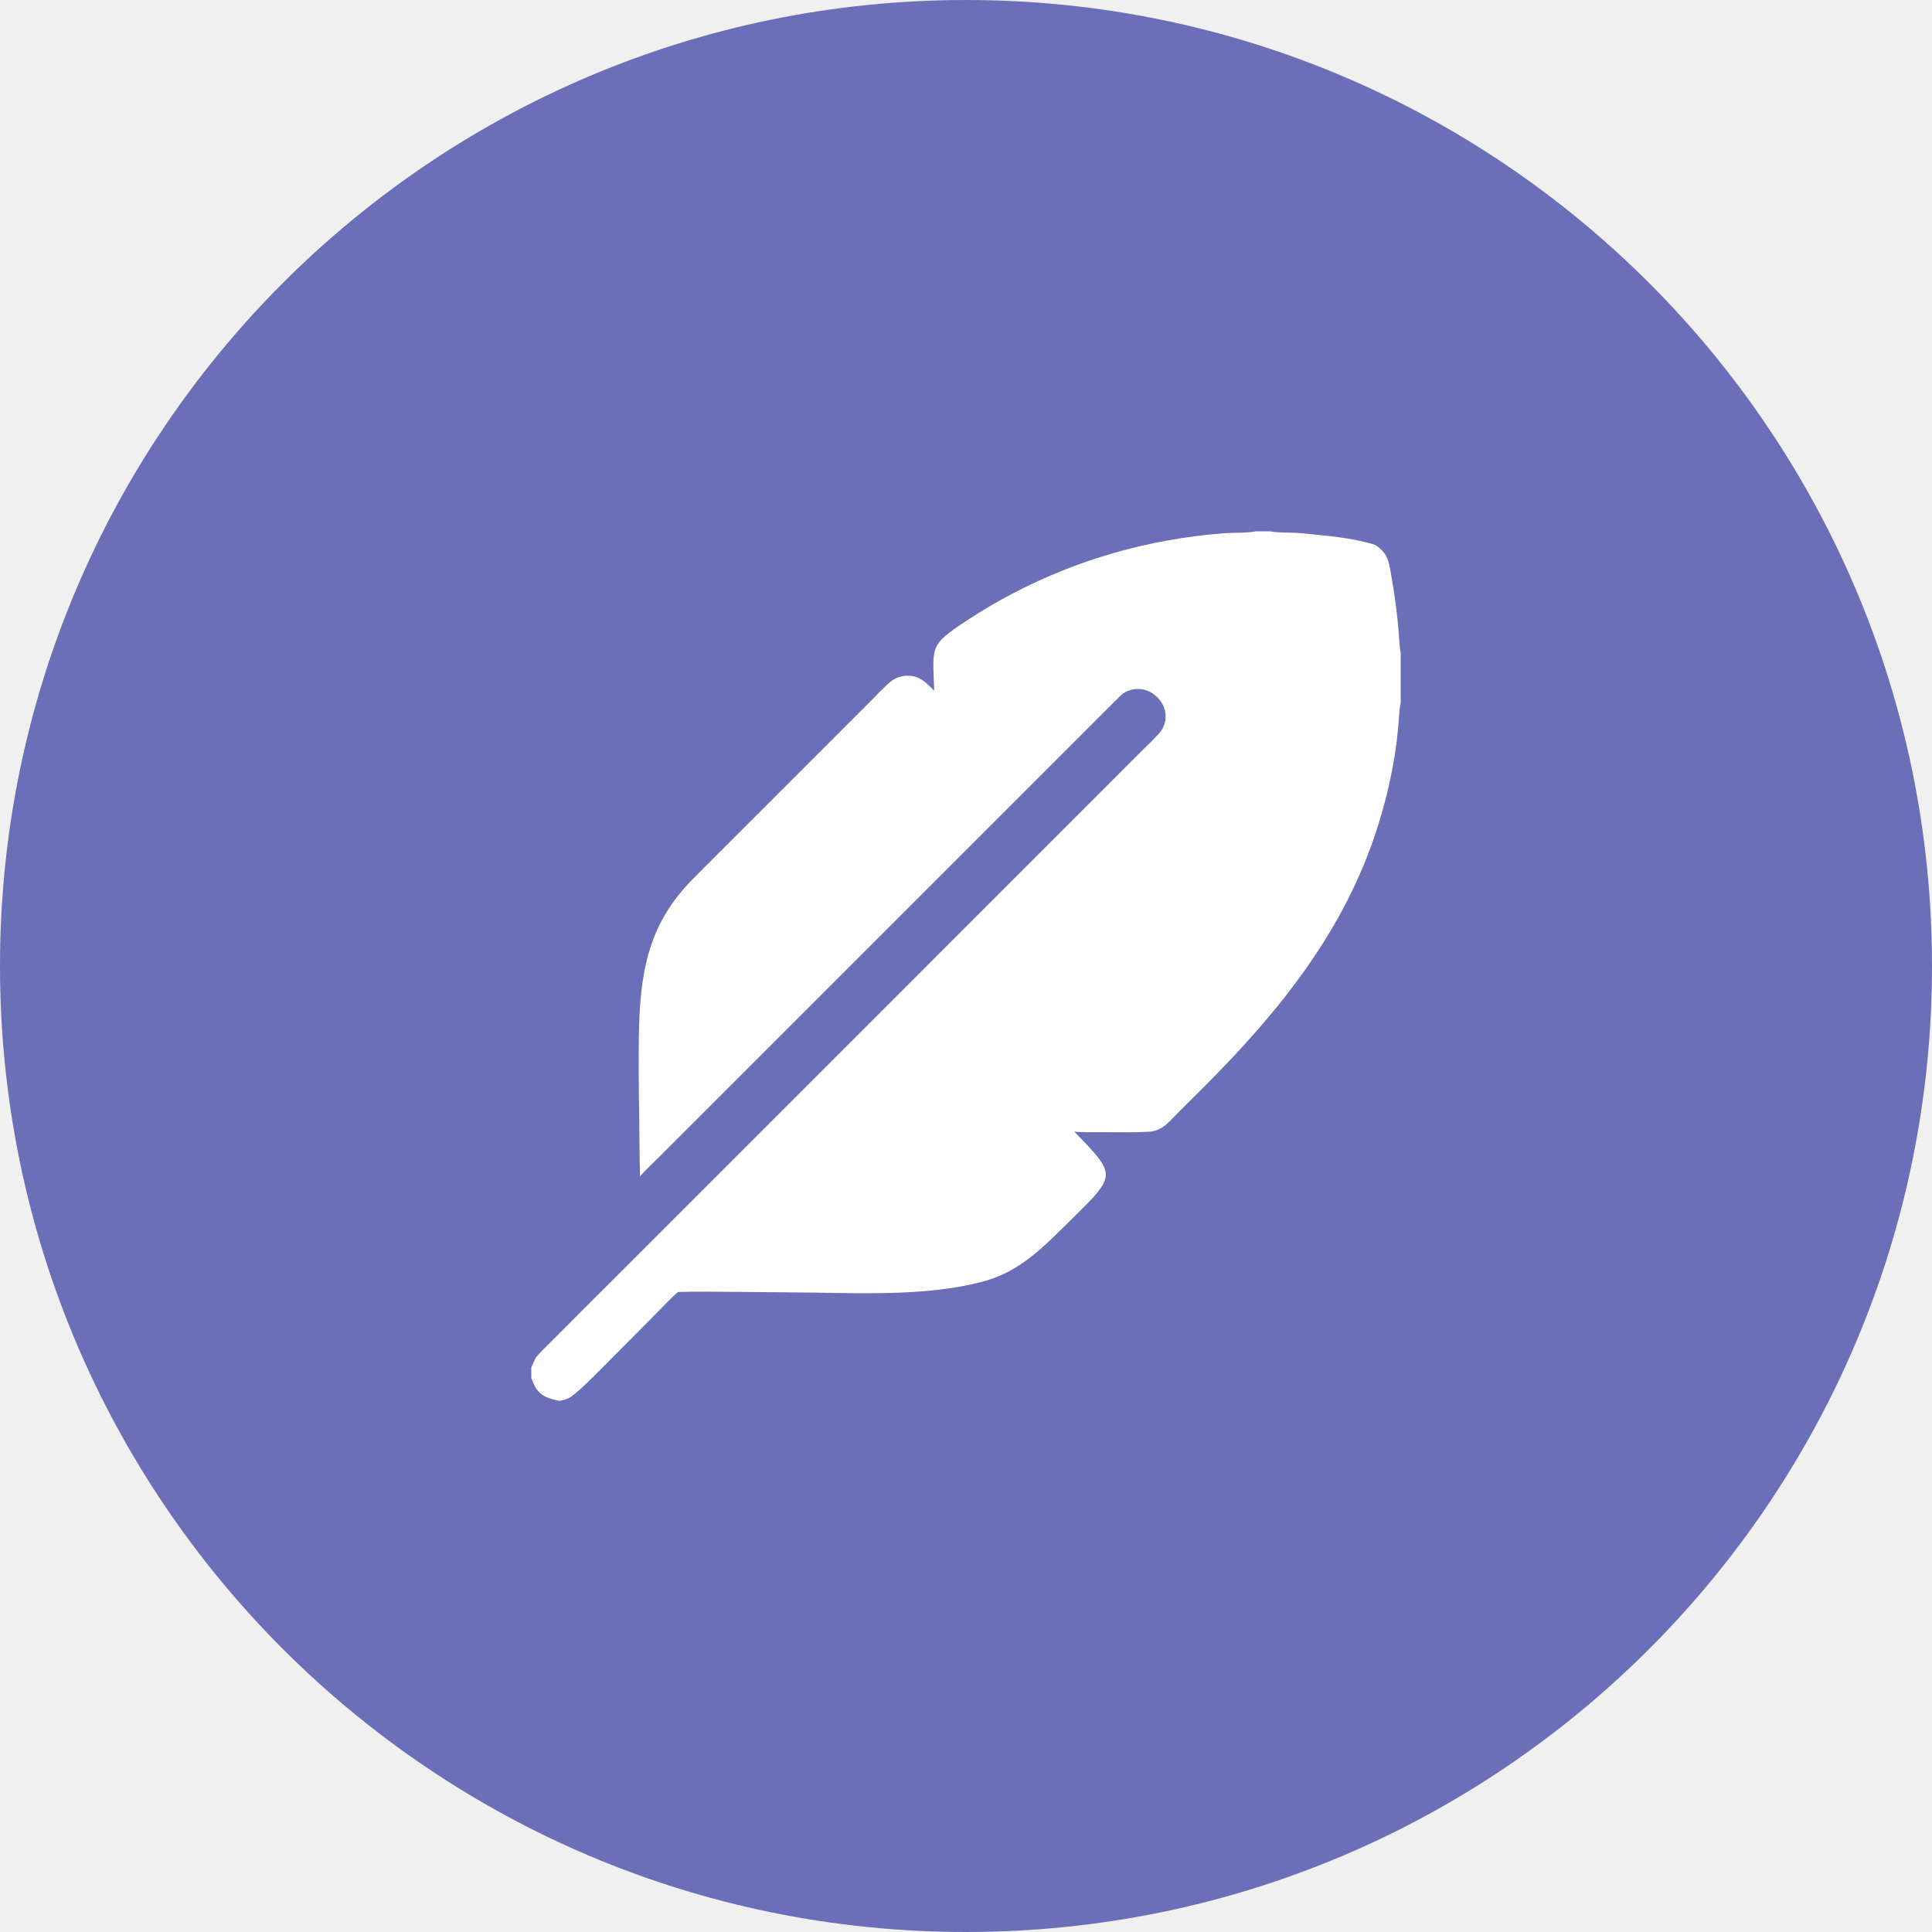
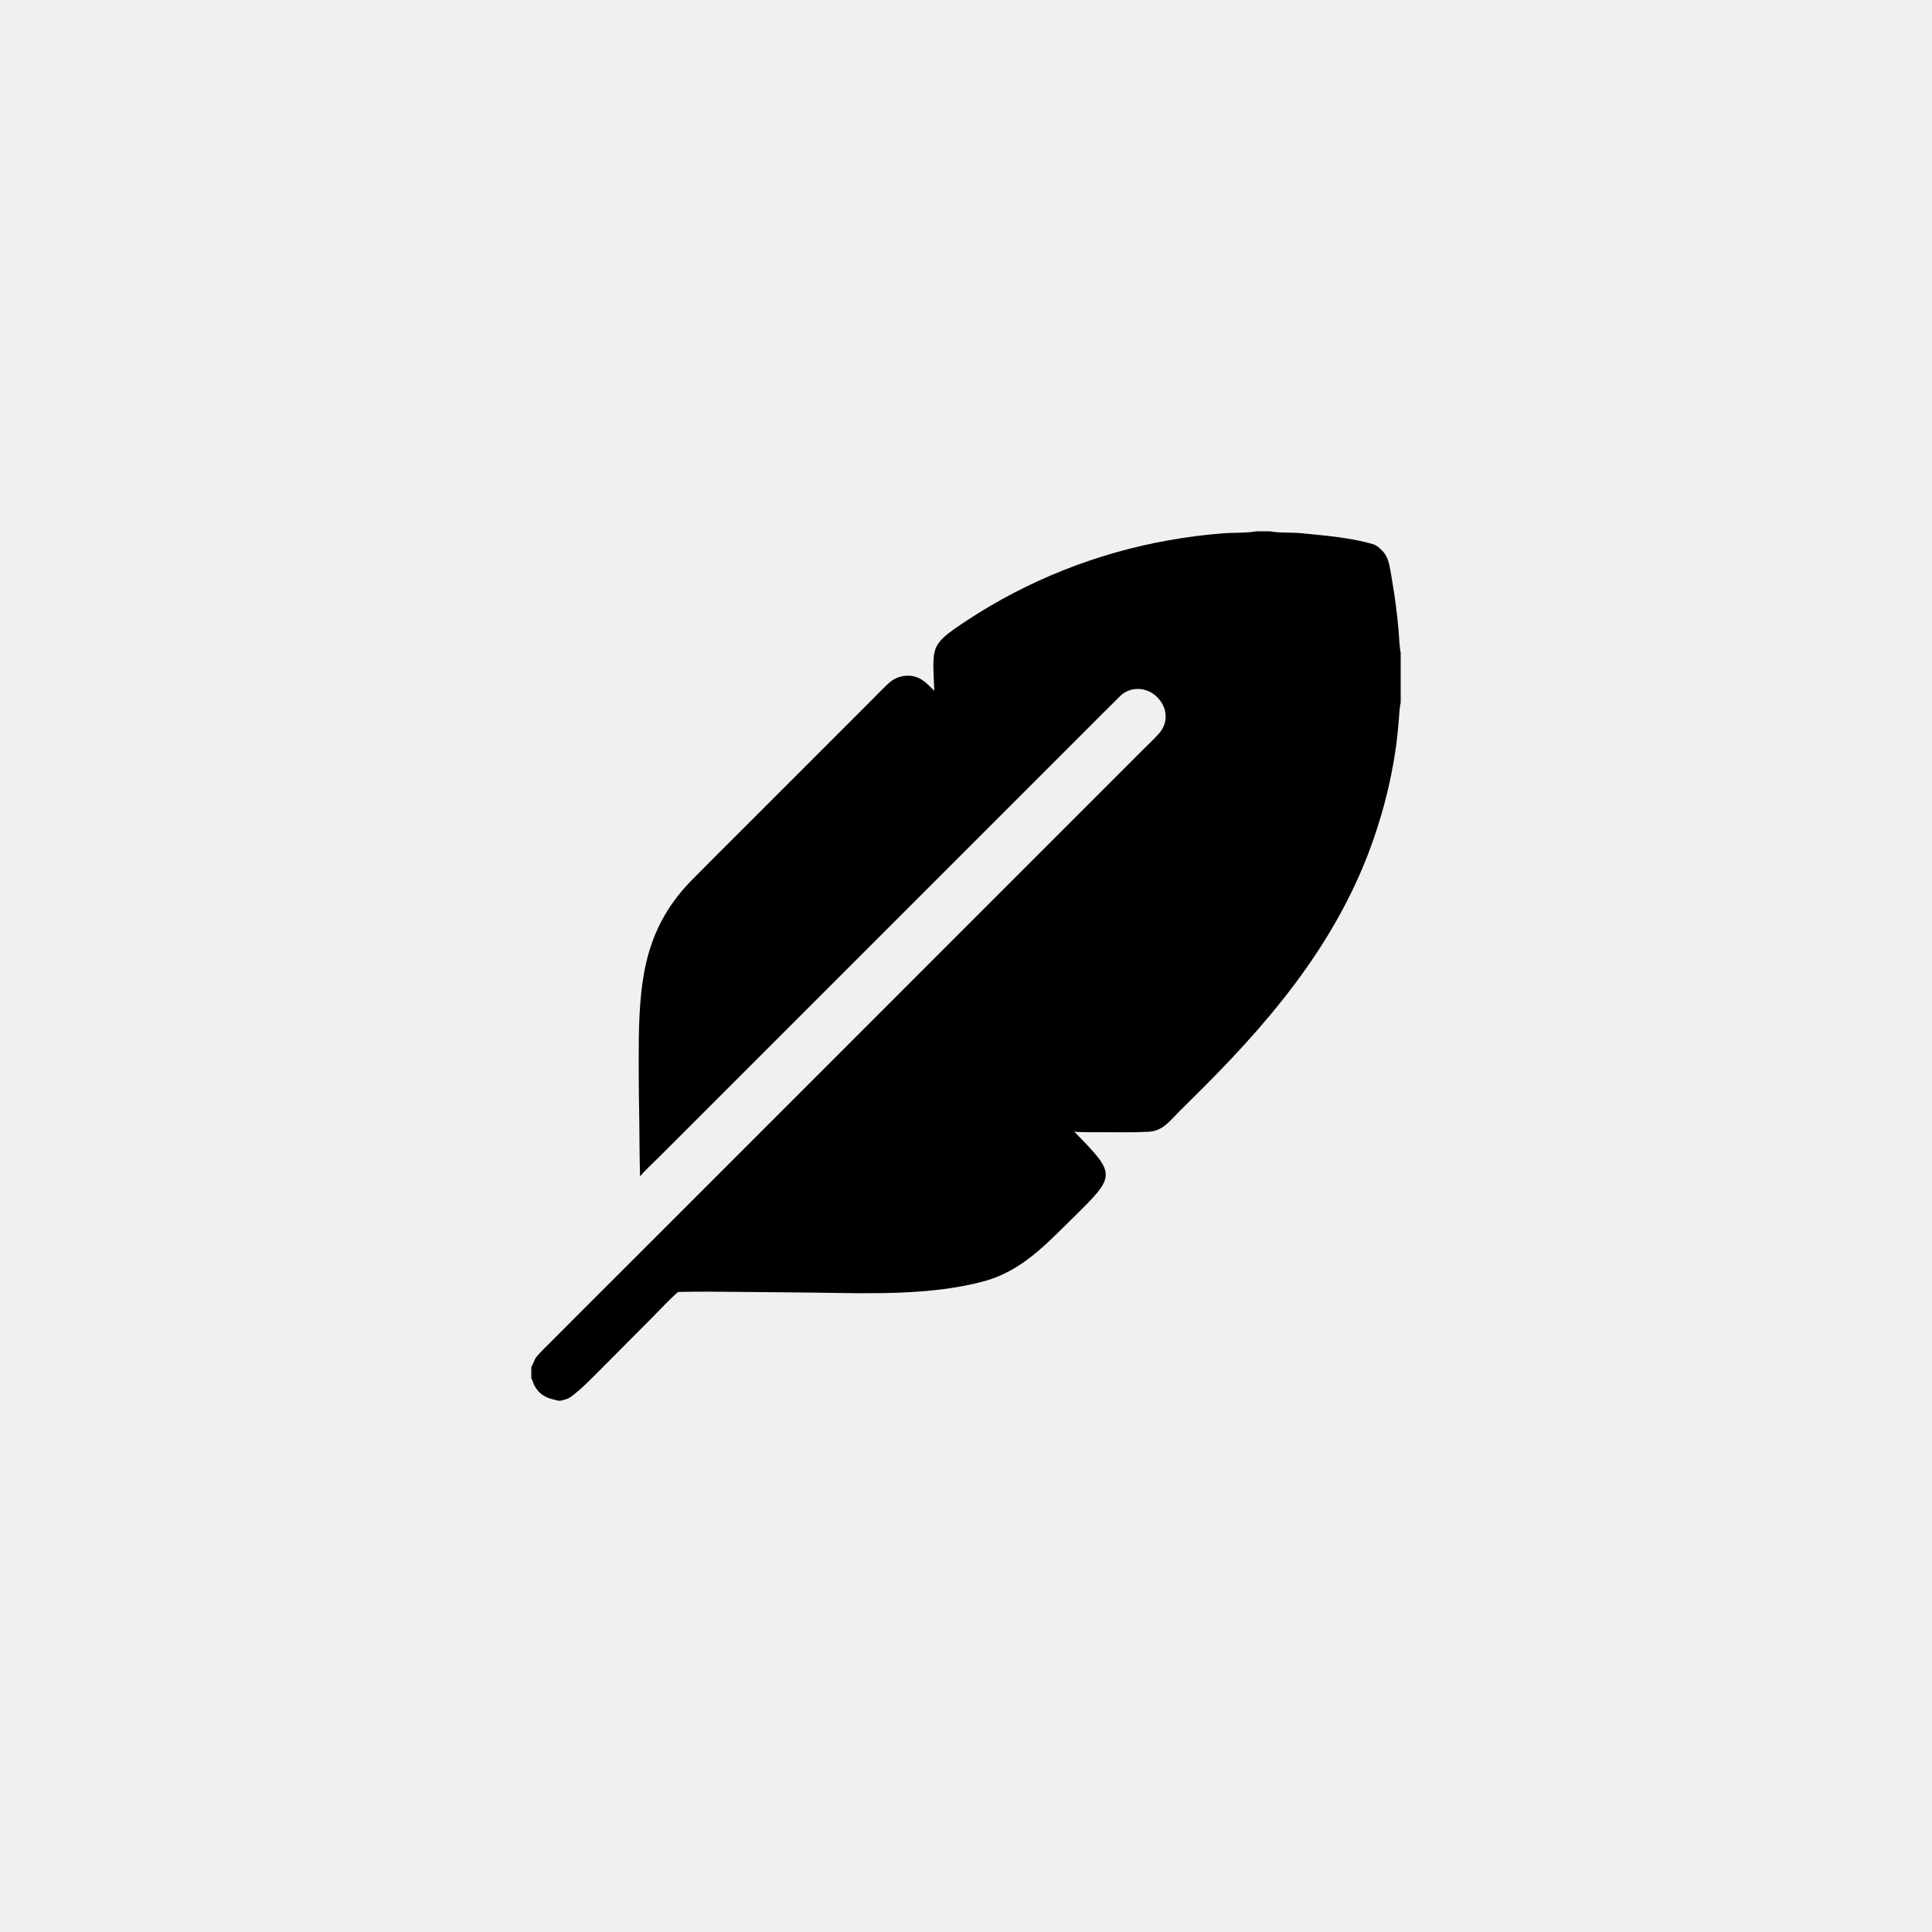
<svg xmlns="http://www.w3.org/2000/svg" width="40" height="40" viewBox="0 0 40 40" fill="none">
-   <path d="M0 20C0 8.954 8.954 0 20 0C31.046 0 40 8.954 40 20C40 31.046 31.046 40 20 40C8.954 40 0 31.046 0 20Z" fill="#6B6FB8" />
-   <g clip-path="url(#clip0_3949_53451)">
-     <path d="M26.005 11H26.291C26.484 11.039 26.743 11.019 26.945 11.04C27.441 11.09 27.962 11.128 28.44 11.271C28.51 11.292 28.619 11.392 28.661 11.452C28.695 11.499 28.721 11.551 28.739 11.607C28.775 11.716 28.807 11.926 28.826 12.044C28.884 12.38 28.927 12.717 28.956 13.056C28.964 13.152 28.978 13.436 29 13.515V14.547C28.976 14.641 28.97 14.787 28.962 14.887C28.949 15.053 28.933 15.219 28.913 15.385C28.836 15.963 28.708 16.534 28.531 17.09C27.855 19.254 26.494 20.934 24.92 22.51L24.411 23.016C24.224 23.203 24.072 23.415 23.792 23.431C23.472 23.449 23.154 23.441 22.834 23.441C22.696 23.439 22.362 23.447 22.241 23.429C23.117 24.329 23.12 24.325 22.194 25.235C21.638 25.781 21.14 26.324 20.352 26.533C19.256 26.824 17.979 26.779 16.853 26.762L15.278 26.747C14.871 26.745 14.444 26.737 14.038 26.749C13.89 26.873 13.63 27.152 13.487 27.295L12.447 28.34C12.256 28.531 12.046 28.75 11.83 28.913C11.765 28.962 11.684 28.983 11.606 29H11.558C11.506 28.984 11.449 28.975 11.391 28.956C11.241 28.907 11.137 28.825 11.064 28.684C11.042 28.643 11.029 28.588 11.007 28.547L11 28.534V28.305C11.032 28.254 11.068 28.138 11.107 28.092C11.191 27.992 11.299 27.888 11.392 27.796L11.927 27.26L13.838 25.35L20.823 18.364L22.992 16.195L23.639 15.547C23.758 15.43 23.885 15.311 23.996 15.186C24.217 14.936 24.16 14.594 23.91 14.391C23.793 14.294 23.641 14.25 23.491 14.268C23.383 14.279 23.273 14.332 23.196 14.407C22.956 14.642 22.719 14.882 22.482 15.119L21.107 16.494L16.917 20.684L14.393 23.208L13.649 23.951C13.54 24.061 13.342 24.244 13.252 24.355C13.239 23.965 13.241 23.54 13.235 23.145C13.224 22.592 13.221 22.038 13.226 21.484C13.247 20.191 13.391 19.166 14.333 18.211C14.655 17.885 14.985 17.557 15.309 17.233L17.114 15.428L18.004 14.538C18.099 14.443 18.355 14.175 18.445 14.107C18.544 14.031 18.665 13.99 18.79 13.99C19.046 13.988 19.175 14.135 19.343 14.302C19.307 13.361 19.243 13.361 20.02 12.845C21.283 12.015 22.703 11.451 24.191 11.187C24.573 11.118 24.958 11.069 25.345 11.04C25.519 11.027 25.851 11.036 26.005 11Z" fill="white" />
+   <g clip-path="url(#clip0_3949_59107)">
+     <path d="M26.005 11H26.291C26.484 11.039 26.743 11.019 26.945 11.04C27.441 11.09 27.962 11.128 28.44 11.271C28.51 11.292 28.619 11.392 28.661 11.452C28.695 11.499 28.721 11.551 28.739 11.607C28.775 11.716 28.807 11.926 28.826 12.044C28.884 12.38 28.927 12.717 28.956 13.056C28.964 13.152 28.978 13.436 29 13.515V14.547C28.976 14.641 28.97 14.787 28.962 14.887C28.949 15.053 28.933 15.219 28.913 15.385C28.836 15.963 28.708 16.534 28.531 17.09C27.855 19.254 26.494 20.934 24.92 22.51L24.411 23.016C24.224 23.203 24.072 23.415 23.792 23.431C23.472 23.449 23.154 23.441 22.834 23.441C22.696 23.439 22.362 23.447 22.241 23.429C23.117 24.329 23.12 24.325 22.194 25.235C21.638 25.781 21.14 26.324 20.352 26.533C19.256 26.824 17.979 26.779 16.853 26.762L15.278 26.747C14.871 26.745 14.444 26.737 14.038 26.749C13.89 26.873 13.63 27.152 13.487 27.295L12.447 28.34C12.256 28.531 12.046 28.75 11.83 28.913C11.765 28.962 11.684 28.983 11.606 29H11.558C11.506 28.984 11.449 28.975 11.391 28.956C11.241 28.907 11.137 28.825 11.064 28.684C11.042 28.643 11.029 28.588 11.007 28.547L11 28.534V28.305C11.032 28.254 11.068 28.138 11.107 28.092C11.191 27.992 11.299 27.888 11.392 27.796L11.927 27.26L13.838 25.35L20.823 18.364L22.992 16.195L23.639 15.547C23.758 15.43 23.885 15.311 23.996 15.186C24.217 14.936 24.16 14.594 23.91 14.391C23.793 14.294 23.641 14.25 23.491 14.268C23.383 14.279 23.273 14.332 23.196 14.407C22.956 14.642 22.719 14.882 22.482 15.119L21.107 16.494L16.917 20.684L14.393 23.208L13.649 23.951C13.54 24.061 13.342 24.244 13.252 24.355C13.239 23.965 13.241 23.54 13.235 23.145C13.224 22.592 13.221 22.038 13.226 21.484C13.247 20.191 13.391 19.166 14.333 18.211C14.655 17.885 14.985 17.557 15.309 17.233L17.114 15.428L18.004 14.538C18.099 14.443 18.355 14.175 18.445 14.107C18.544 14.031 18.665 13.99 18.79 13.99C19.046 13.988 19.175 14.135 19.343 14.302C19.307 13.361 19.243 13.361 20.02 12.845C21.283 12.015 22.703 11.451 24.191 11.187C24.573 11.118 24.958 11.069 25.345 11.04C25.519 11.027 25.851 11.036 26.005 11Z" fill="currentColor" />
  </g>
  <defs>
-     <clipPath id="clip0_3949_53451">
-       <rect width="18" height="18" fill="white" transform="translate(11 11)" />
-     </clipPath>
-   </defs>
+ 
+ </defs>
</svg>
